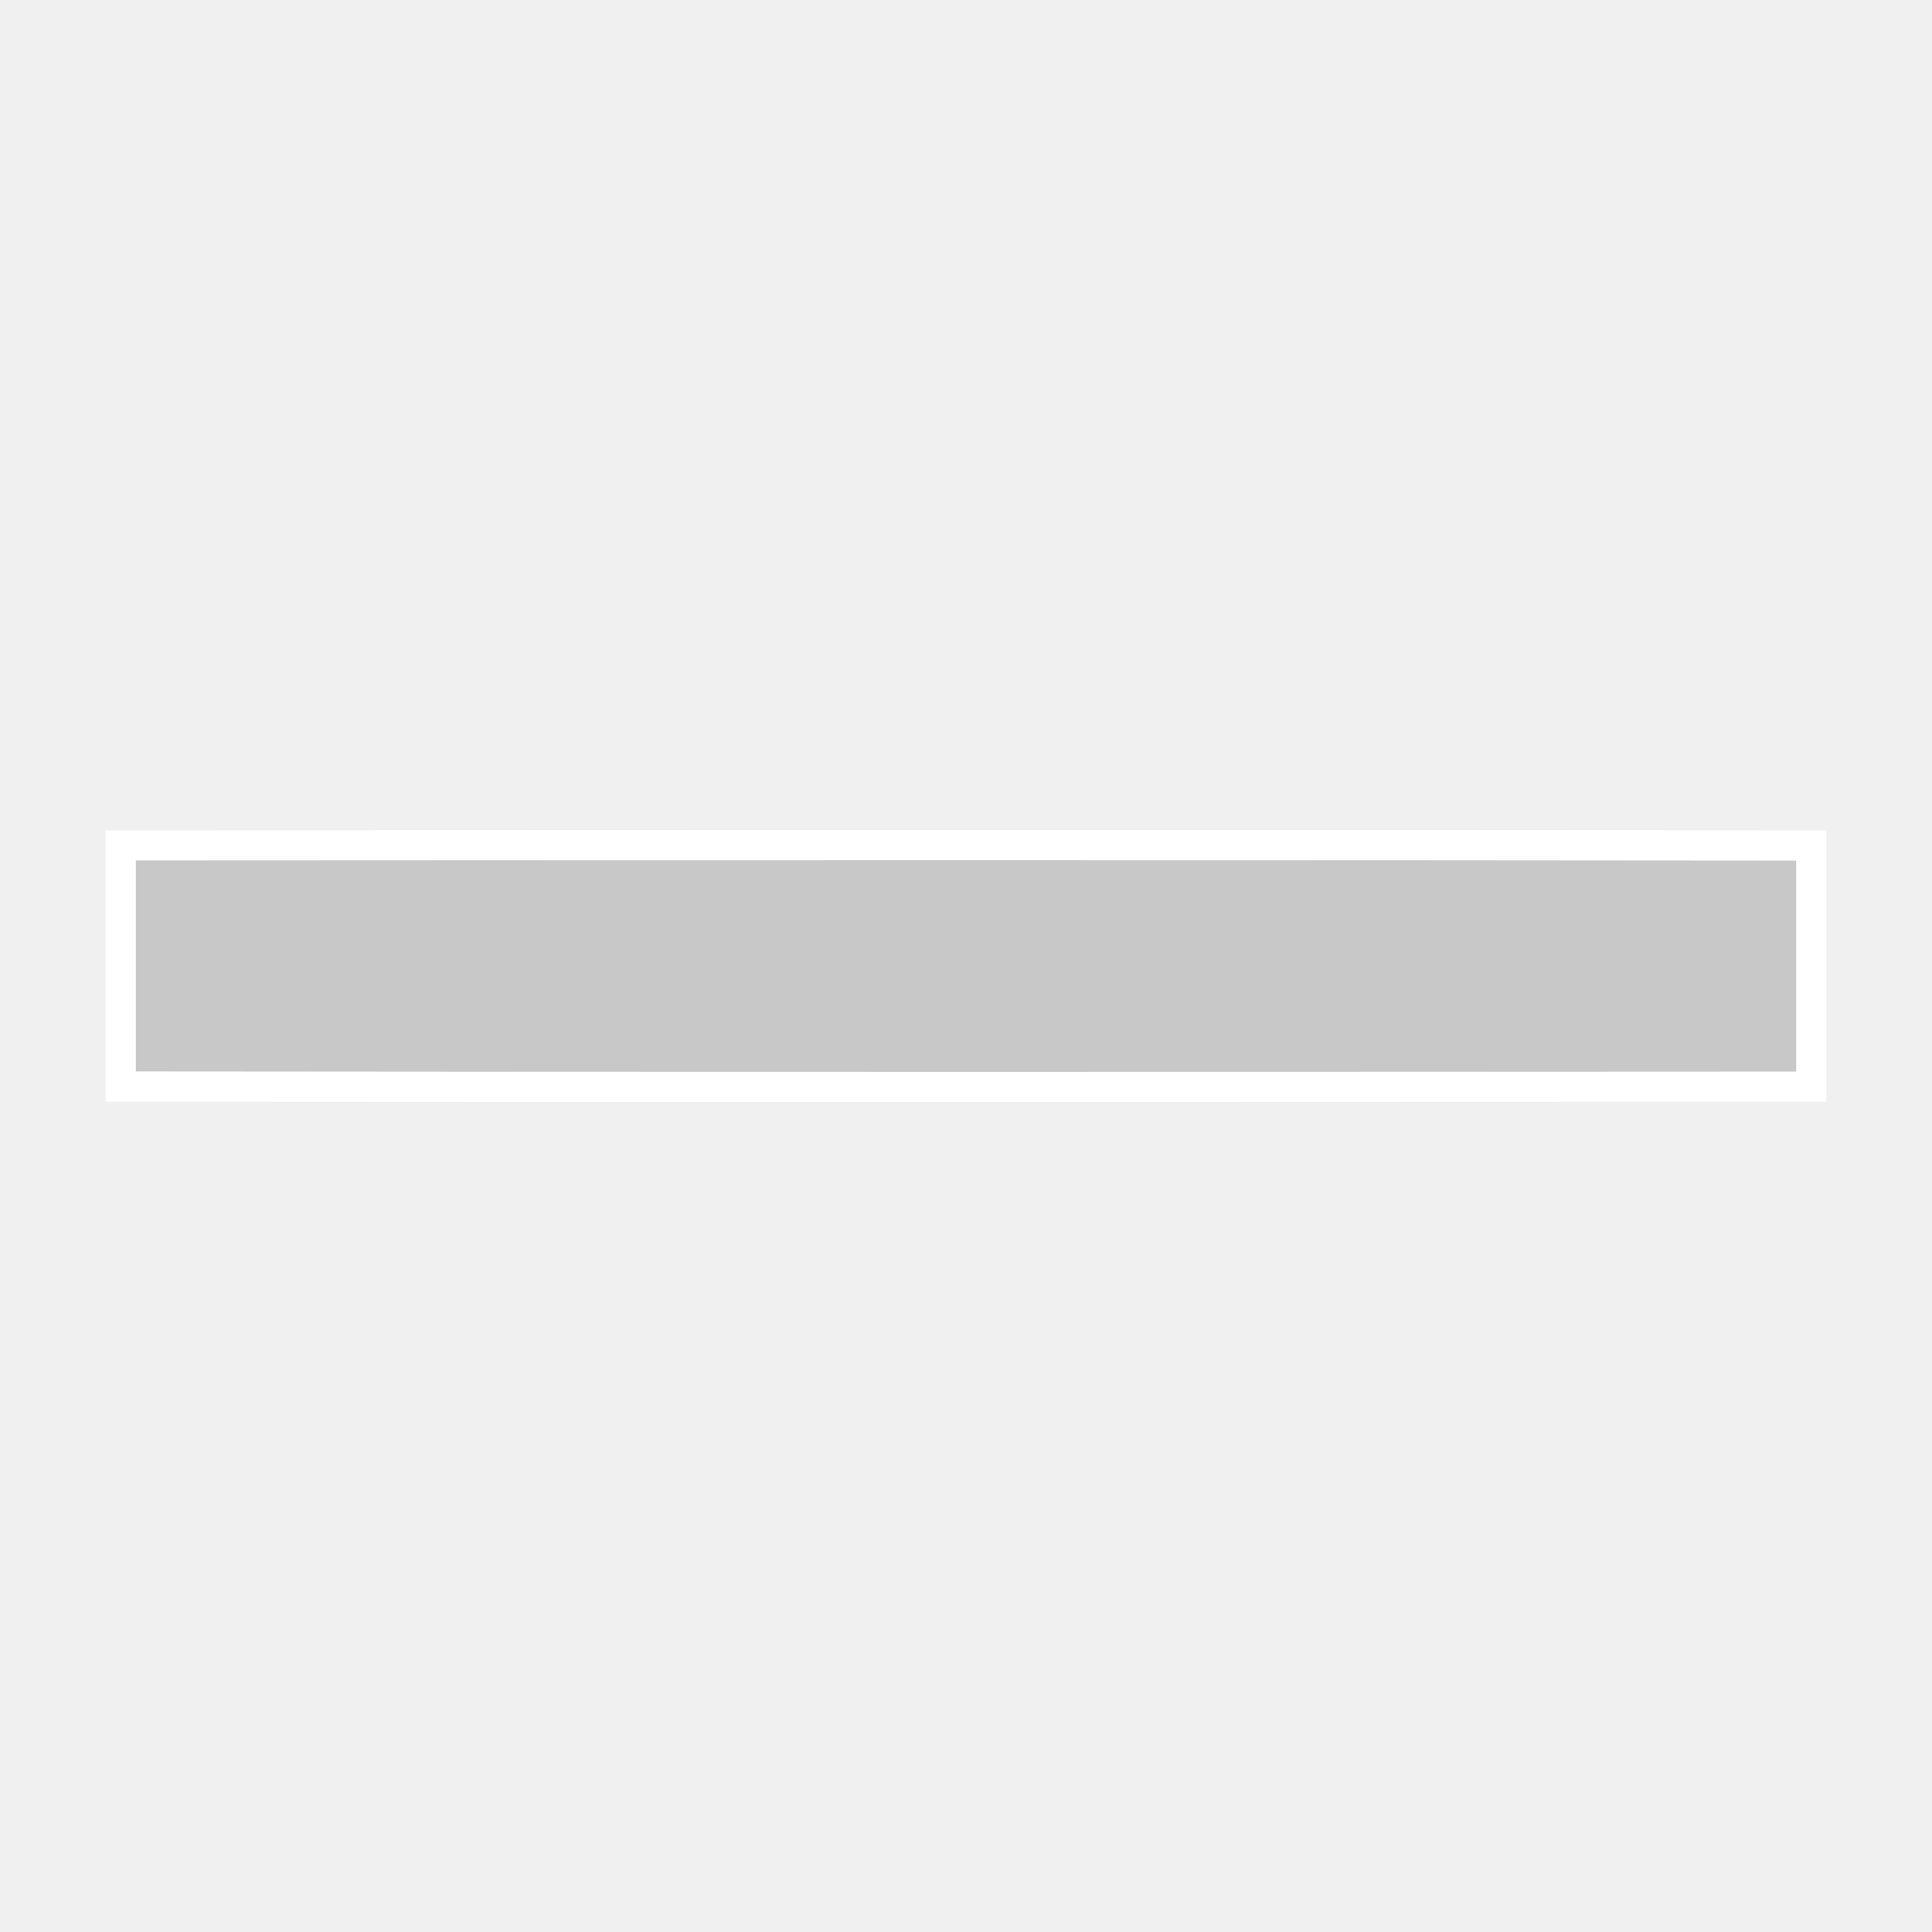
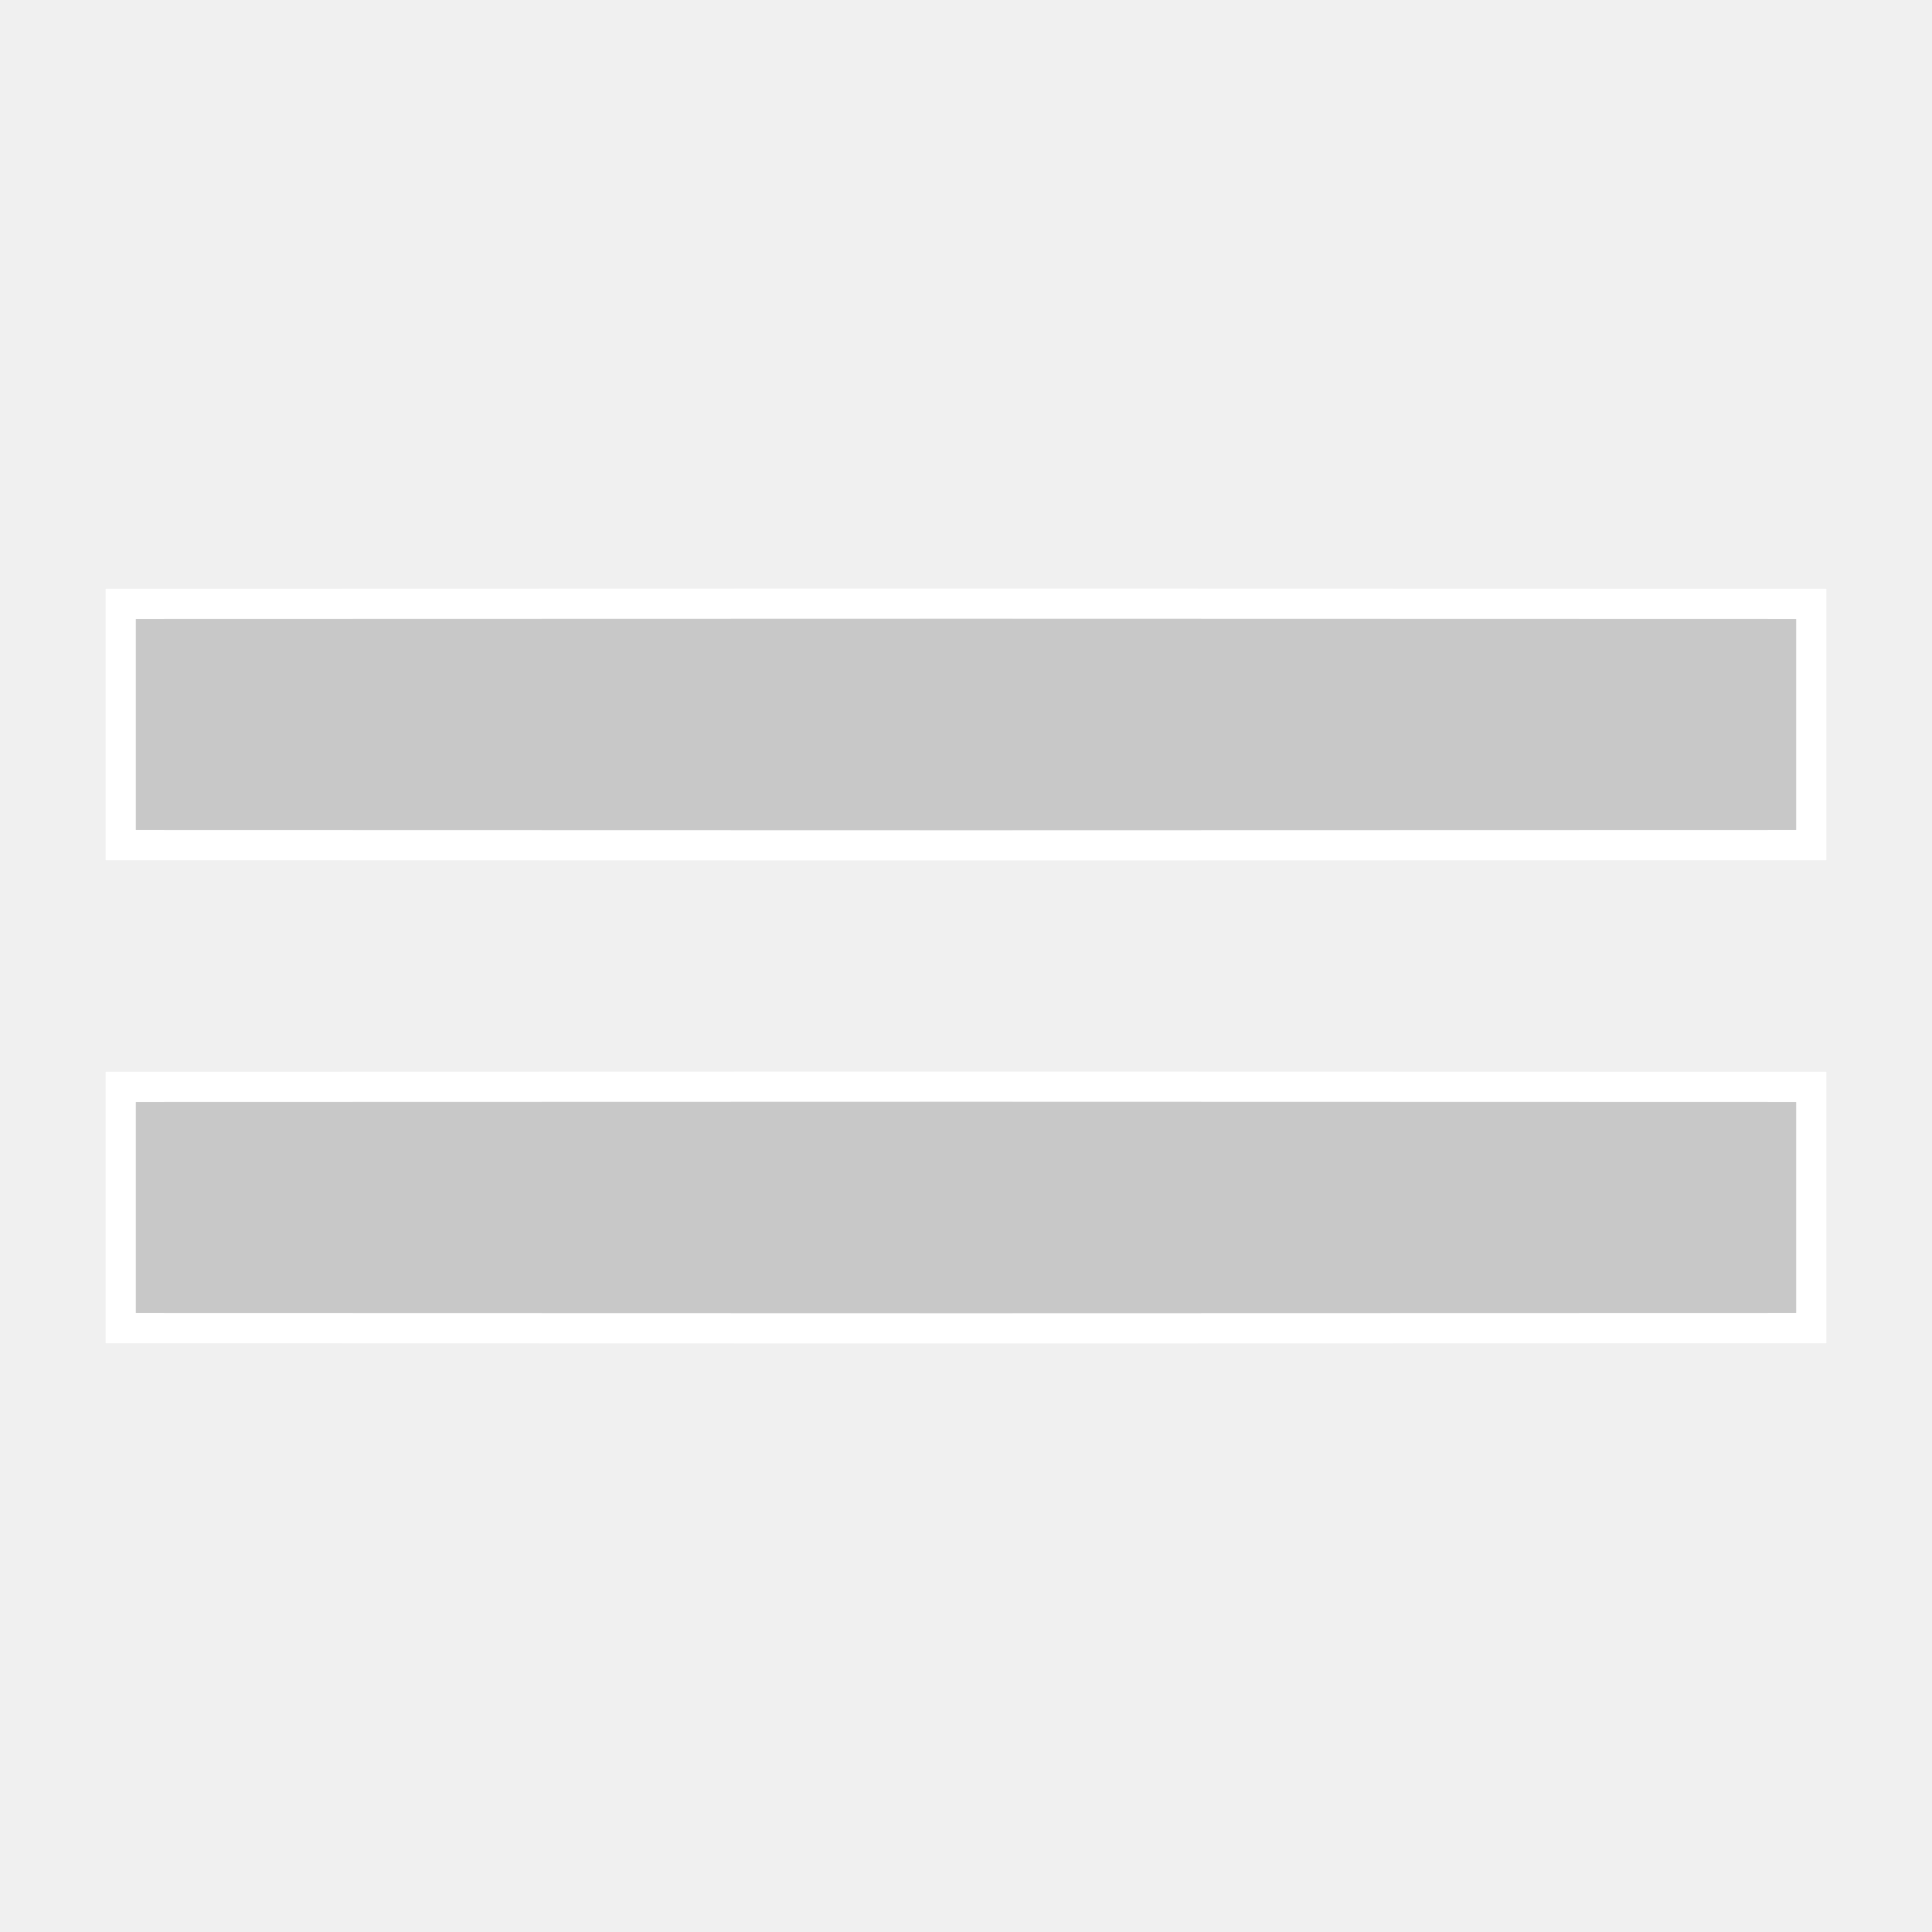
<svg xmlns="http://www.w3.org/2000/svg" width="128pt" height="128pt" viewBox="0 0 128 128" version="1.1">
-   <g id="#ffffffff">
-     <path fill="#ffffff" opacity="1.00" d=" M 7.00 55.01 C 45.00 54.99 83.00 54.98 121.00 55.01 C 121.00 61.00 121.00 67.00 121.00 72.99 C 83.00 73.01 45.00 73.02 7.00 72.99 C 7.00 66.99 7.00 61.00 7.00 55.01 M 9.00 57.01 C 9.00 61.67 9.00 66.32 9.00 70.98 C 45.66 71.02 82.33 71.01 119.00 70.99 C 119.00 66.33 119.00 61.67 119.00 57.02 C 82.33 56.98 45.67 56.99 9.00 57.01 Z" />
+   <g id="#ffffffff" transform="translate(0,16)">
+     <path fill="#ffffff" opacity="1" d="m 7,23.01 c 38,-0.02 76,-0.02 114,0 0,5.99 0,11.99 0,17.98 -38,0.02 -76,0.02 -114,0 C 7,35 7,29 7,23.01 m 2,2 c 0,4.66 0,9.32 0,13.98 36.67,0.02 73.33,0.02 110,0 0,-4.66 0,-9.32 0,-13.98 -36.67,-0.02 -73.33,-0.02 -110,0 z" />
+     <path fill="#ffffff" opacity="1" d="m 7,55.01 c 38,-0.02 76,-0.02 114,0 0,5.99 0,11.99 0,17.98 -38,0.02 -76,0.02 -114,0 C 7,67 7,61 7,55.01 m 2,2 c 0,4.66 0,9.32 0,13.98 36.67,0.02 73.33,0.02 110,0 0,-4.66 0,-9.32 0,-13.98 -36.67,-0.02 -73.33,-0.02 -110,0 z" />
  </g>
-   <g id="#c8c8c8ff">
-     <path fill="#c8c8c8" opacity="1.00" d=" M 9.00 57.01 C 45.67 56.99 82.33 56.98 119.00 57.02 C 119.00 61.67 119.00 66.33 119.00 70.99 C 82.33 71.01 45.66 71.02 9.00 70.98 C 9.00 66.32 9.00 61.67 9.00 57.01 Z" />
+   <g id="#c8c8c8ff" transform="translate(0,16)">
+     <path fill="#c8c8c8" opacity="1" d="m 9,25.01 c 36.67,-0.02 73.33,-0.02 110,0 0,4.66 0,9.32 0,13.98 -36.67,0.02 -73.33,0.02 -110,0 0,-4.66 0,-9.32 0,-13.98 z" />
+     <path fill="#c8c8c8" opacity="1" d="m 9,57.01 c 36.67,-0.02 73.33,-0.02 110,0 0,4.66 0,9.32 0,13.98 -36.67,0.02 -73.33,0.02 -110,0 0,-4.66 0,-9.32 0,-13.98 z" />
  </g>
</svg>
